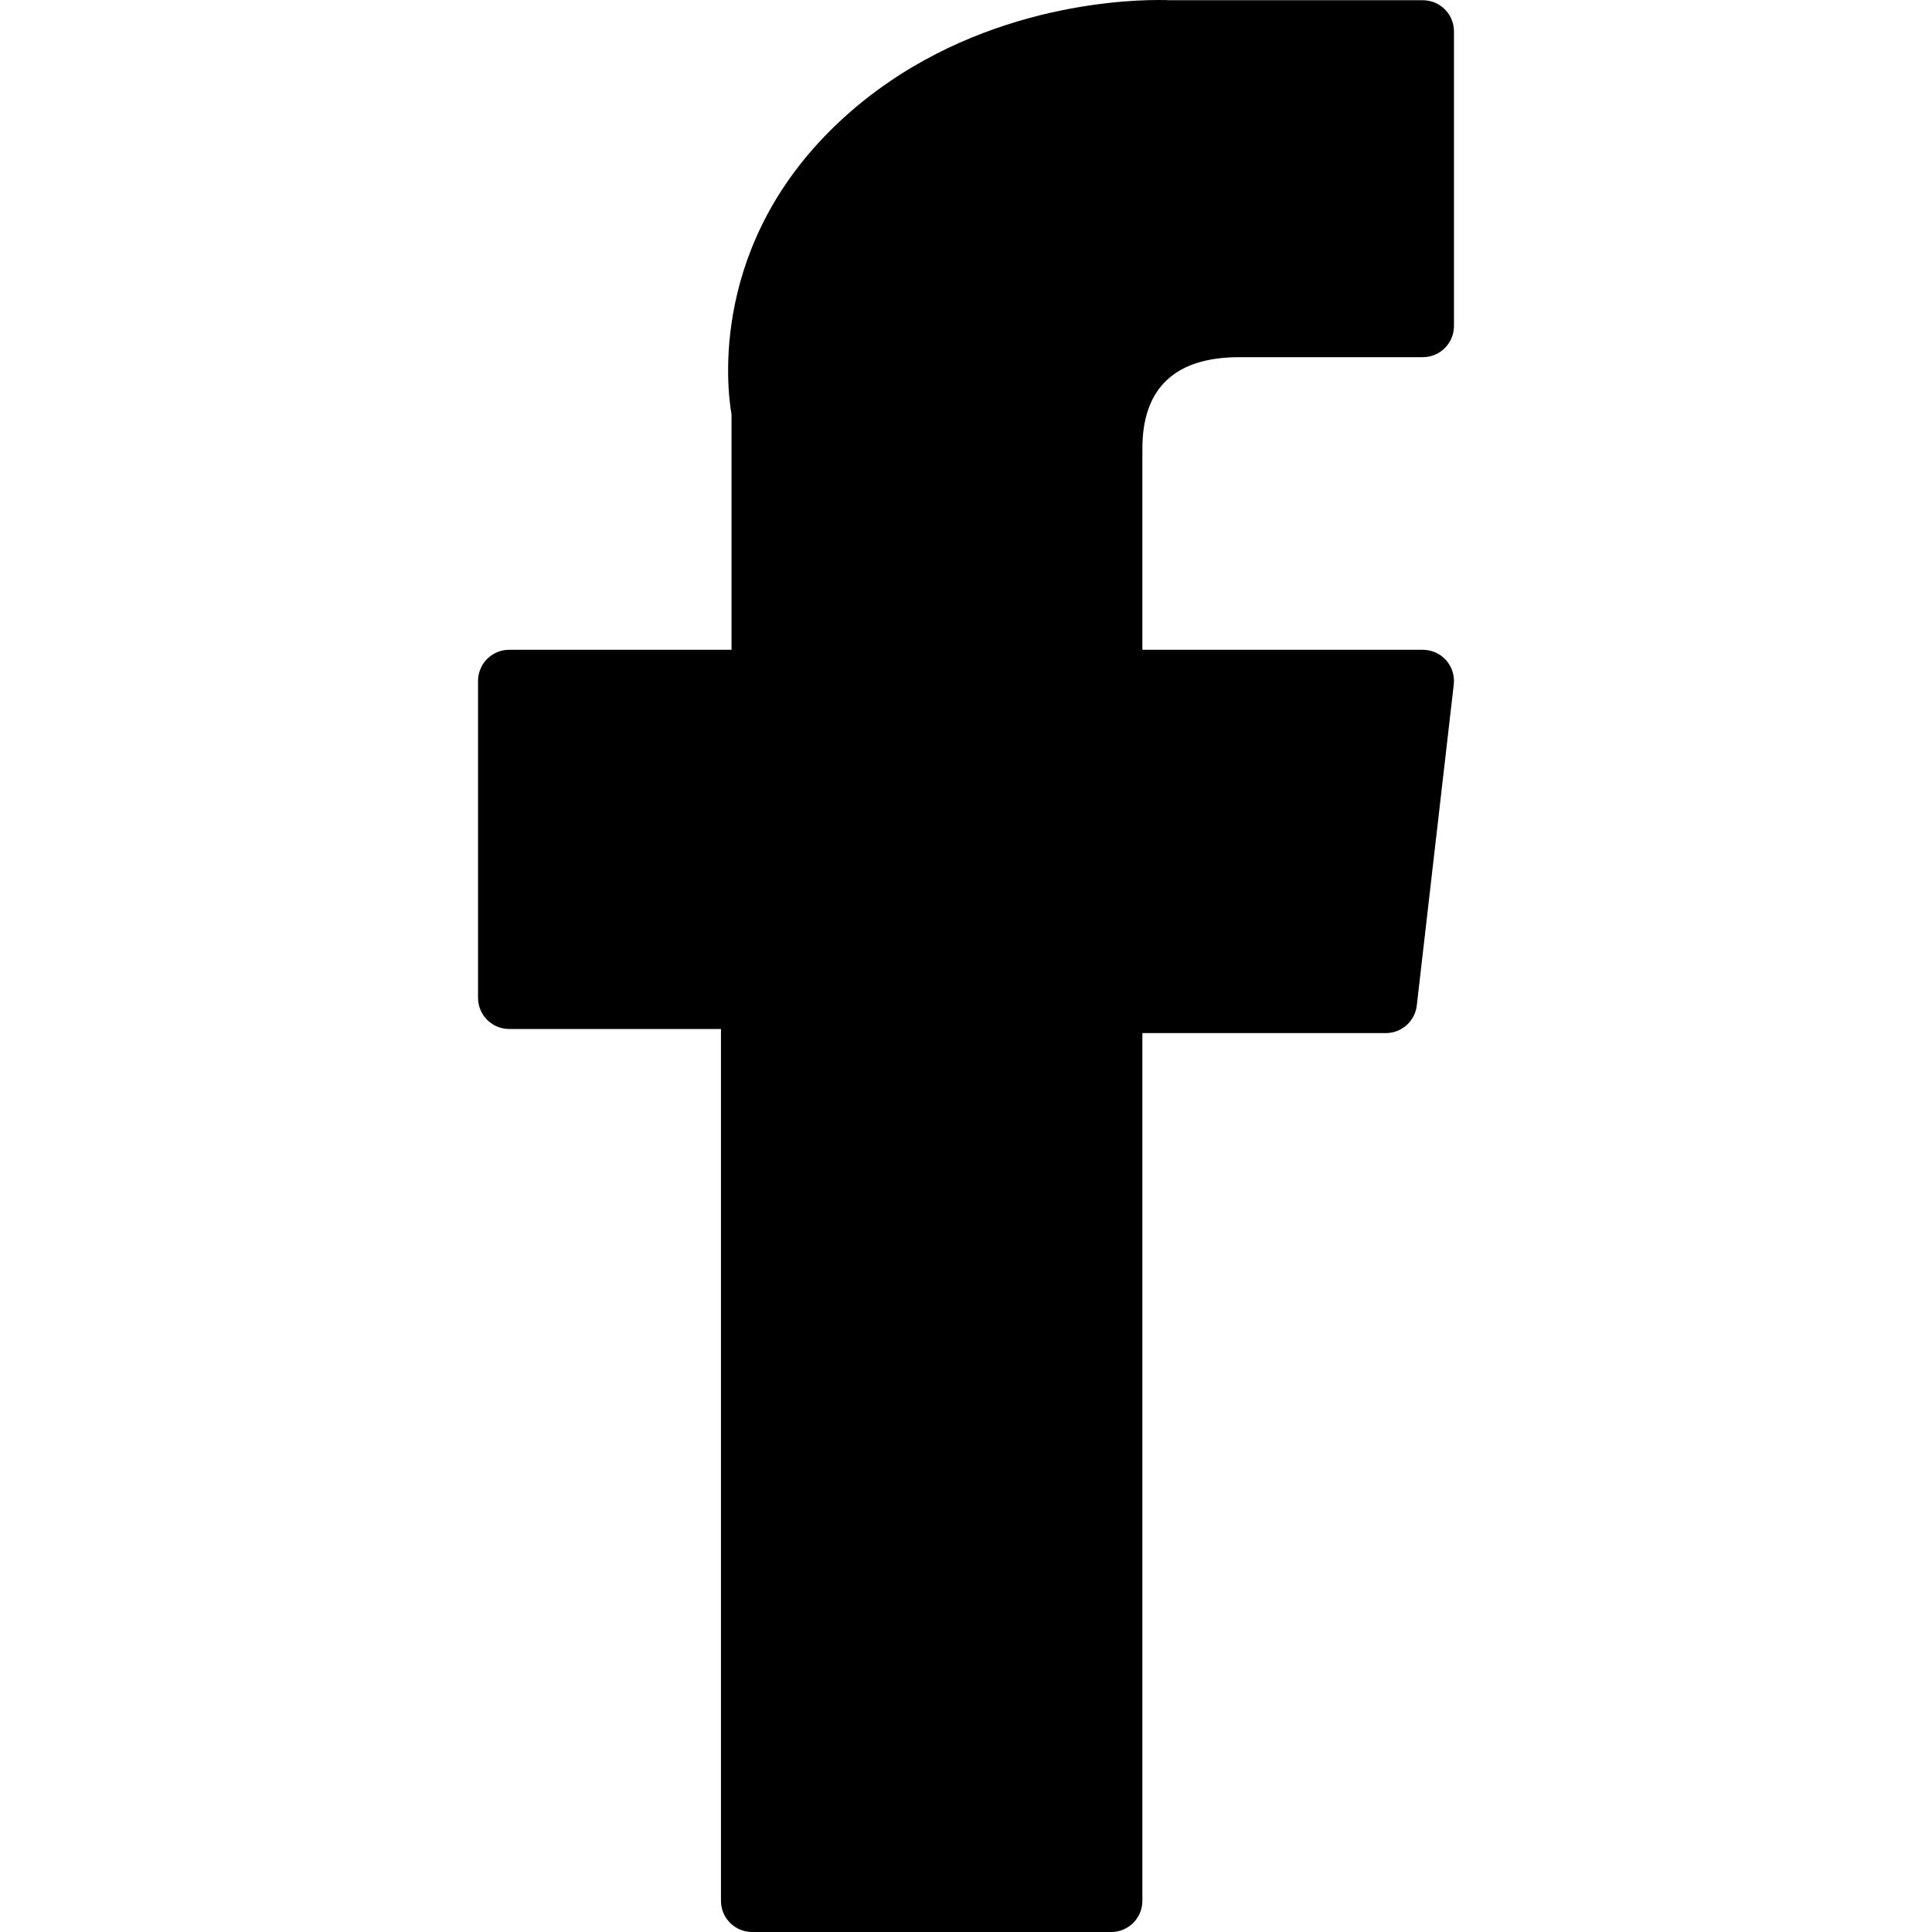
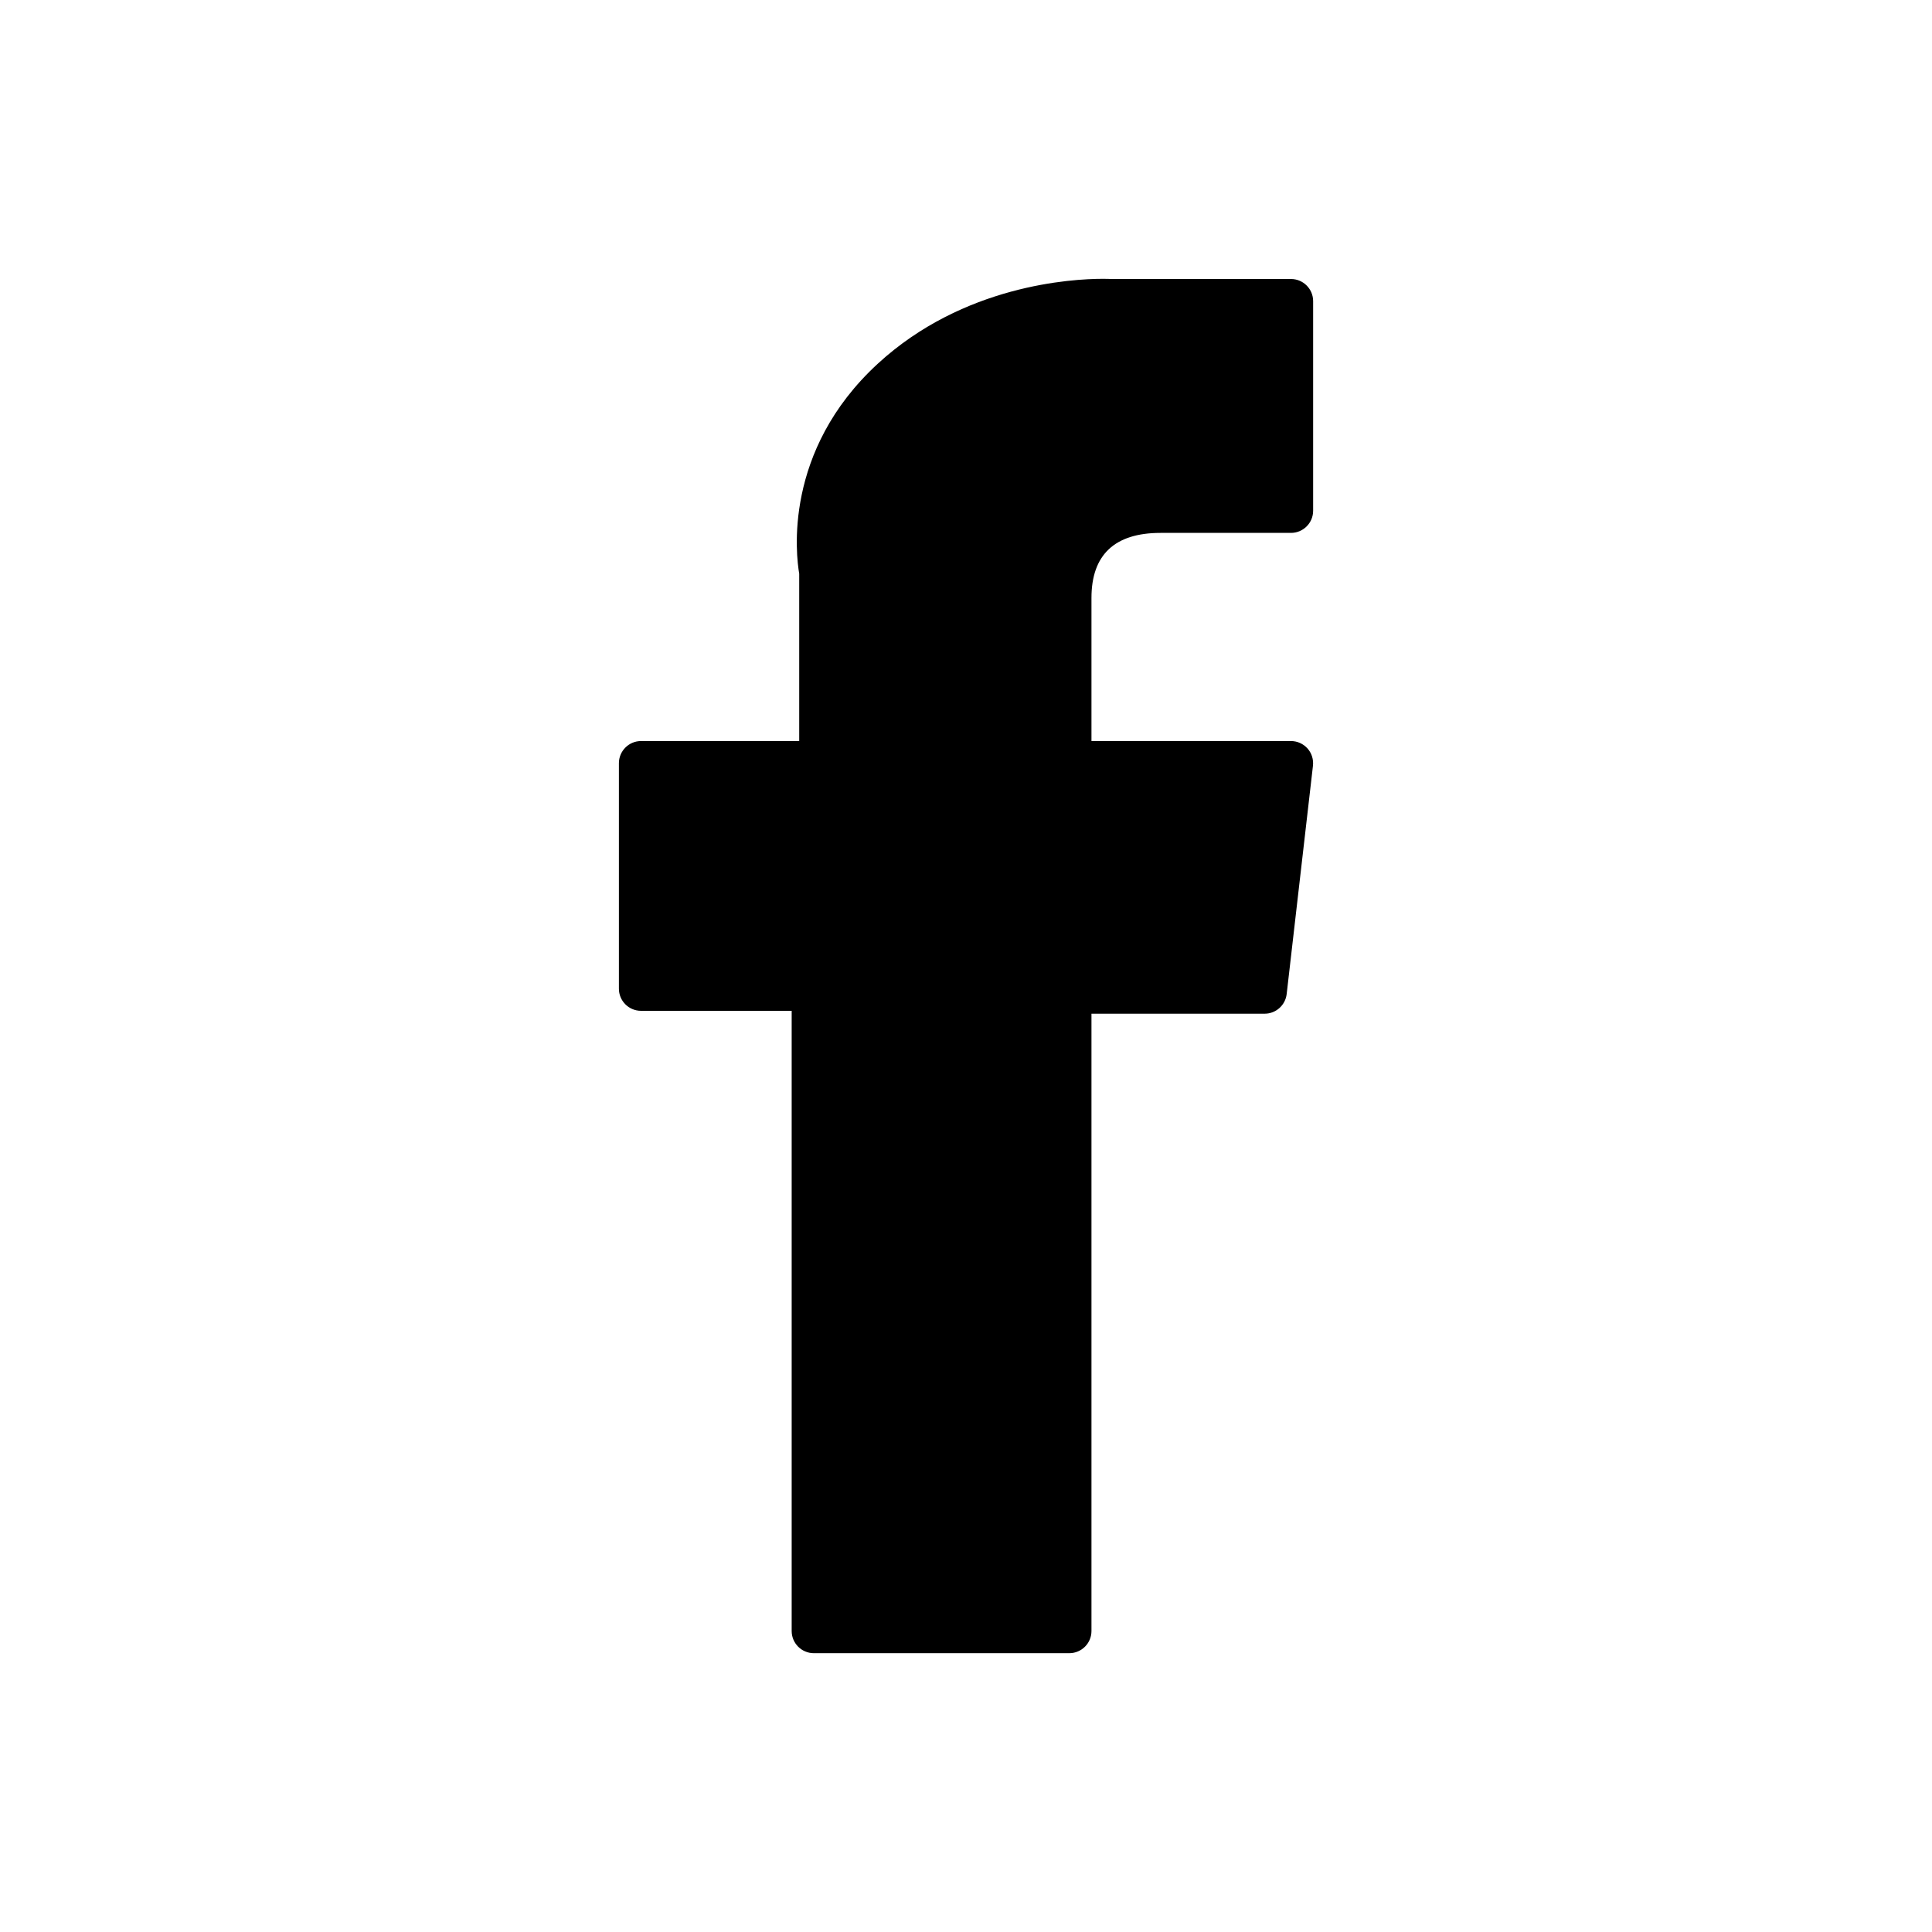
- <svg xmlns="http://www.w3.org/2000/svg" version="1.1" id="Layer_1" x="0px" y="0px" viewBox="0 0 310 310" style="enable-background:new 0 0 310 310;" xml:space="preserve">
+ <svg xmlns="http://www.w3.org/2000/svg" version="1.1" id="Layer_1" x="0px" y="0px" viewBox="0 0 435.78 435.78" style="enable-background:new 0 0 435.78 435.78;" xml:space="preserve">
  <g id="XMLID_834_">
-     <path id="XMLID_835_" d="M81.703,165.106h33.981V305c0,2.762,2.238,5,5,5h57.616c2.762,0,5-2.238,5-5V165.765h39.064   c2.54,0,4.677-1.906,4.967-4.429l5.933-51.502c0.163-1.417-0.286-2.836-1.234-3.899c-0.949-1.064-2.307-1.673-3.732-1.673h-44.996   V71.978c0-9.732,5.24-14.667,15.576-14.667c1.473,0,29.42,0,29.42,0c2.762,0,5-2.239,5-5V5.037c0-2.762-2.238-5-5-5h-40.545   C187.467,0.023,186.832,0,185.896,0c-7.035,0-31.488,1.381-50.804,19.151c-21.402,19.692-18.427,43.27-17.716,47.358v37.752H81.703   c-2.762,0-5,2.238-5,5v50.844C76.703,162.867,78.941,165.106,81.703,165.106z" />
+     <path id="XMLID_835_" d="M144.59,228h33.98v139.89c0,2.76,2.24,5,5,5h57.62c2.76,0,5-2.24,5-5V228.65h39.06   c2.54,0,4.68-1.91,4.97-4.43l5.93-51.5c0.16-1.42-0.29-2.84-1.23-3.9c-0.95-1.06-2.31-1.67-3.73-1.67h-45v-32.28   c0-9.73,5.24-14.67,15.58-14.67c1.47,0,29.42,0,29.42,0c2.76,0,5-2.24,5-5V67.93c0-2.76-2.24-5-5-5h-40.54   c-0.29-0.01-0.92-0.04-1.86-0.04c-7.04,0-31.49,1.38-50.8,19.15c-21.4,19.69-18.43,43.27-17.72,47.36v37.75h-35.67   c-2.76,0-5,2.24-5,5v50.84C139.59,225.76,141.83,228,144.59,228z" />
  </g>
-   <g>
- </g>
-   <g>
- </g>
-   <g>
- </g>
-   <g>
- </g>
-   <g>
- </g>
-   <g>
- </g>
-   <g>
- </g>
-   <g>
- </g>
-   <g>
- </g>
-   <g>
- </g>
-   <g>
- </g>
-   <g>
- </g>
-   <g>
- </g>
-   <g>
- </g>
-   <g>
- </g>
</svg>
